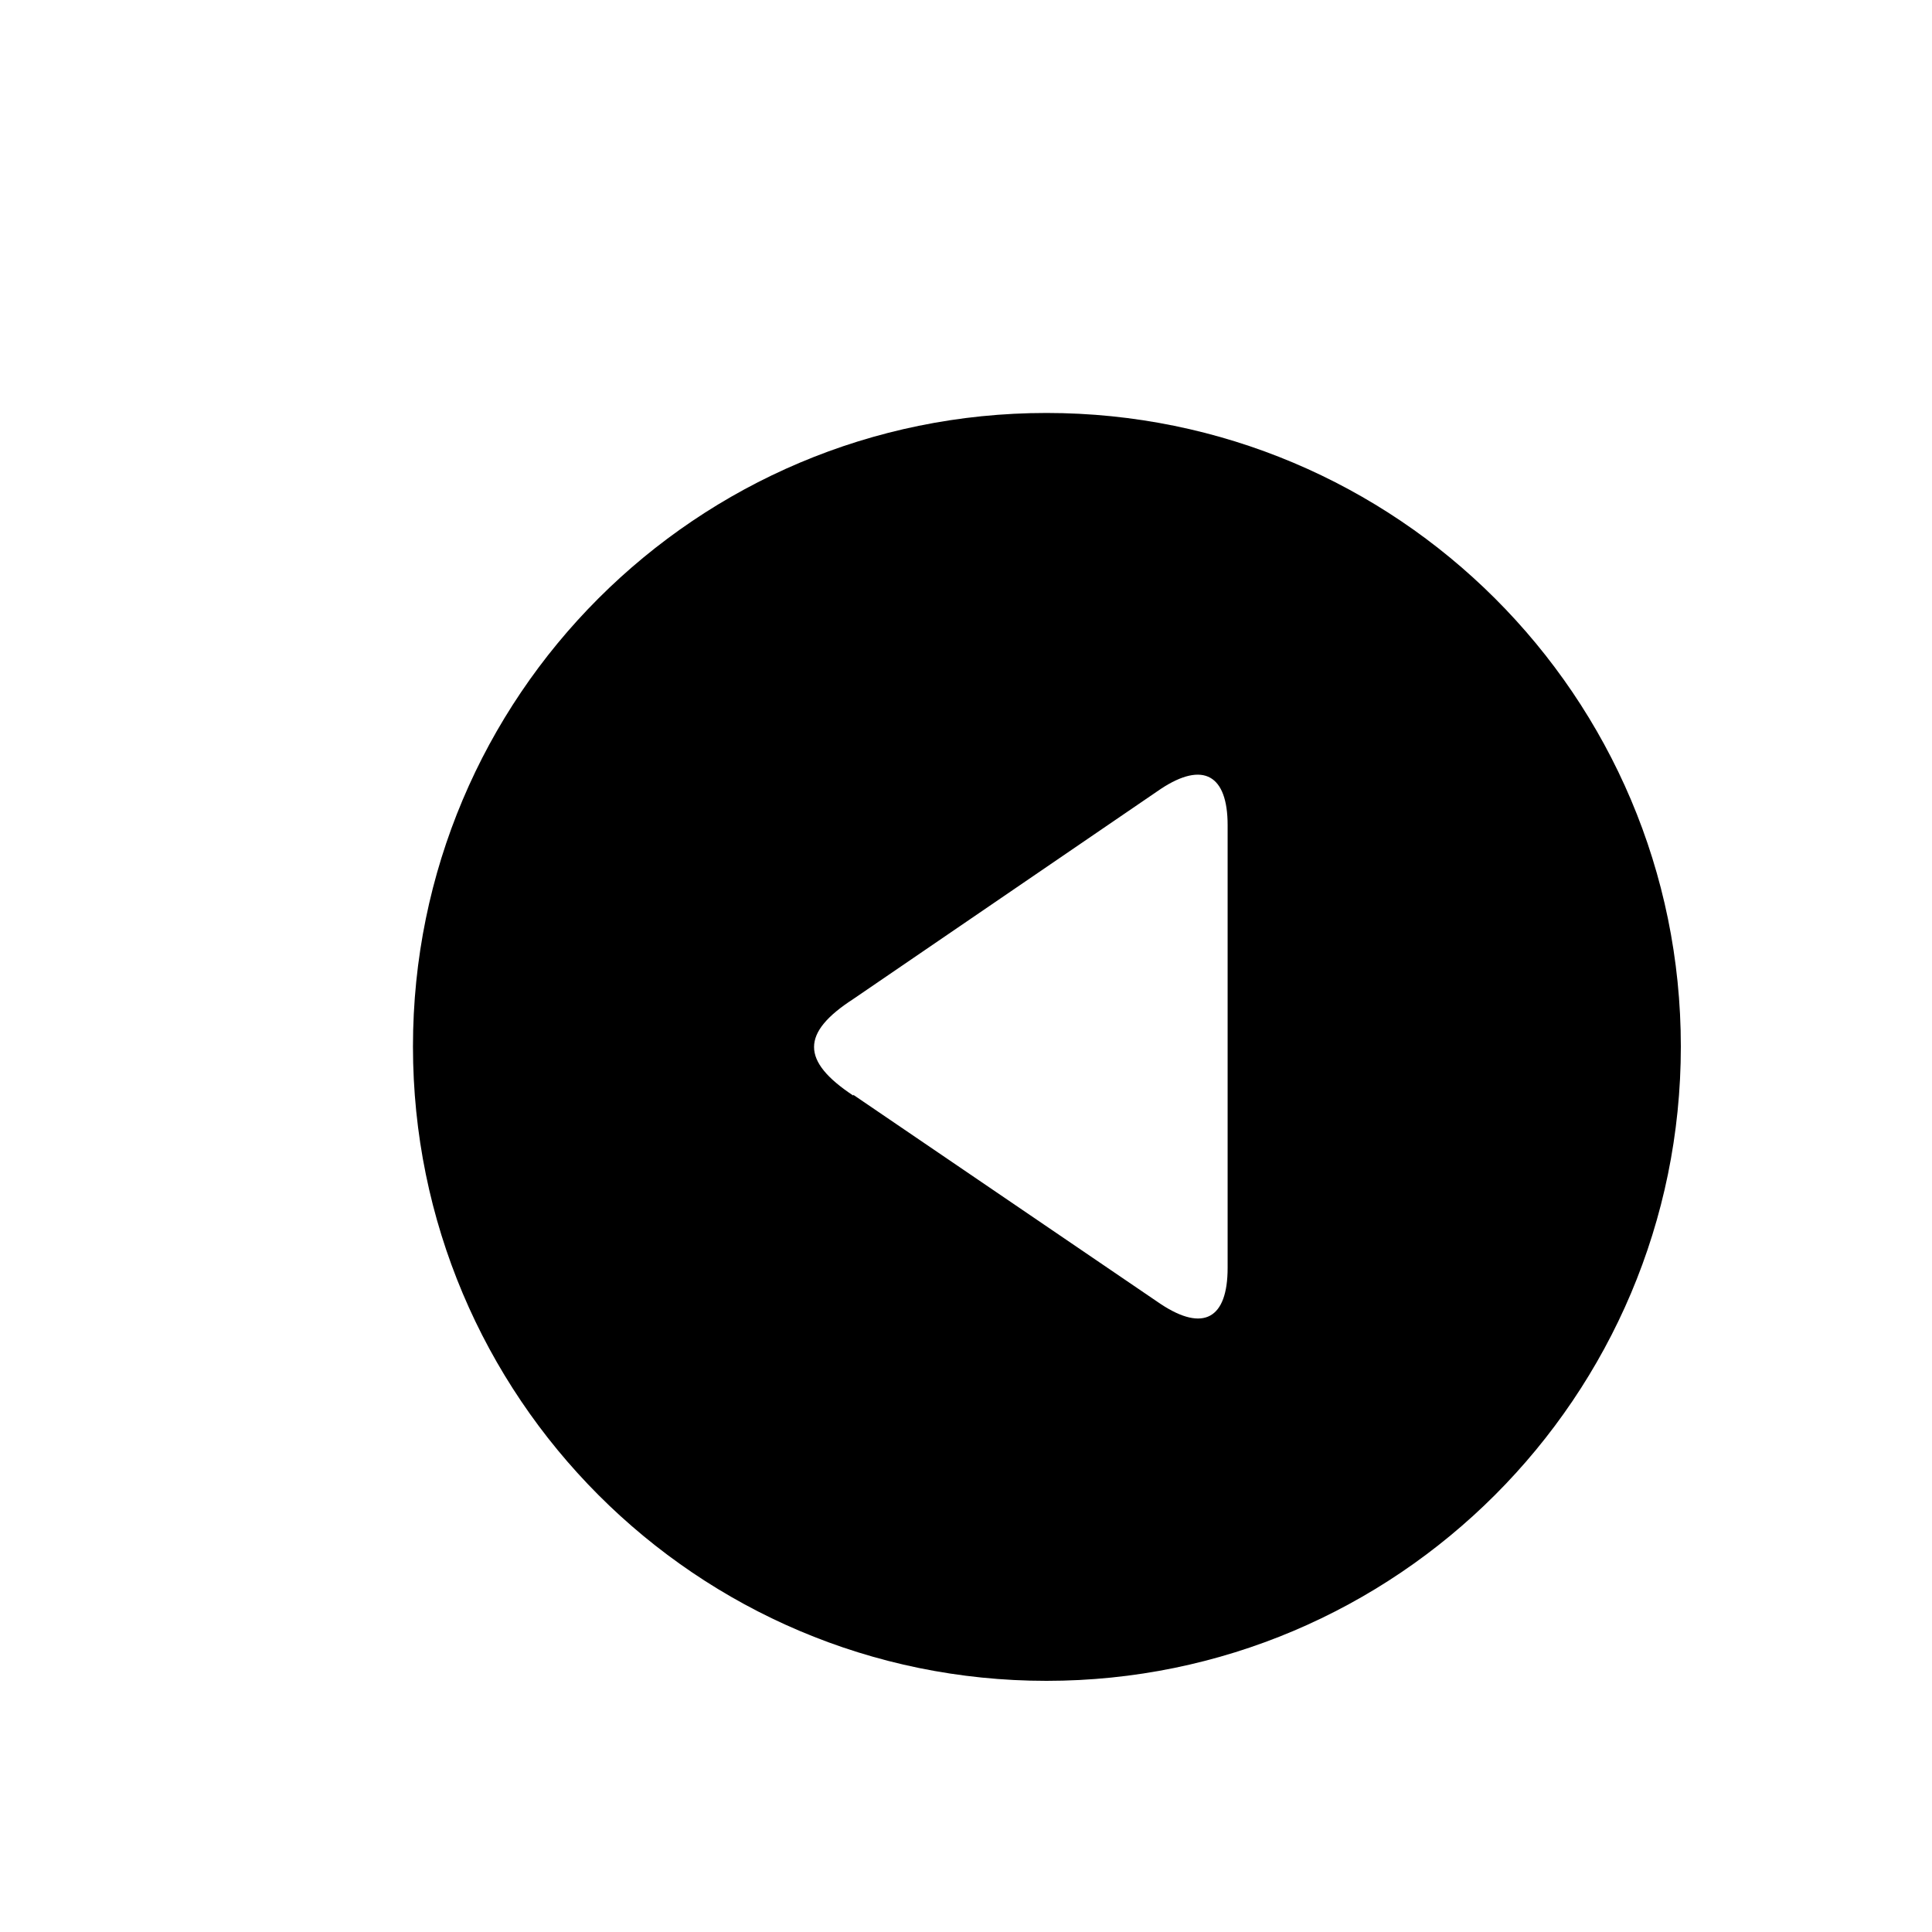
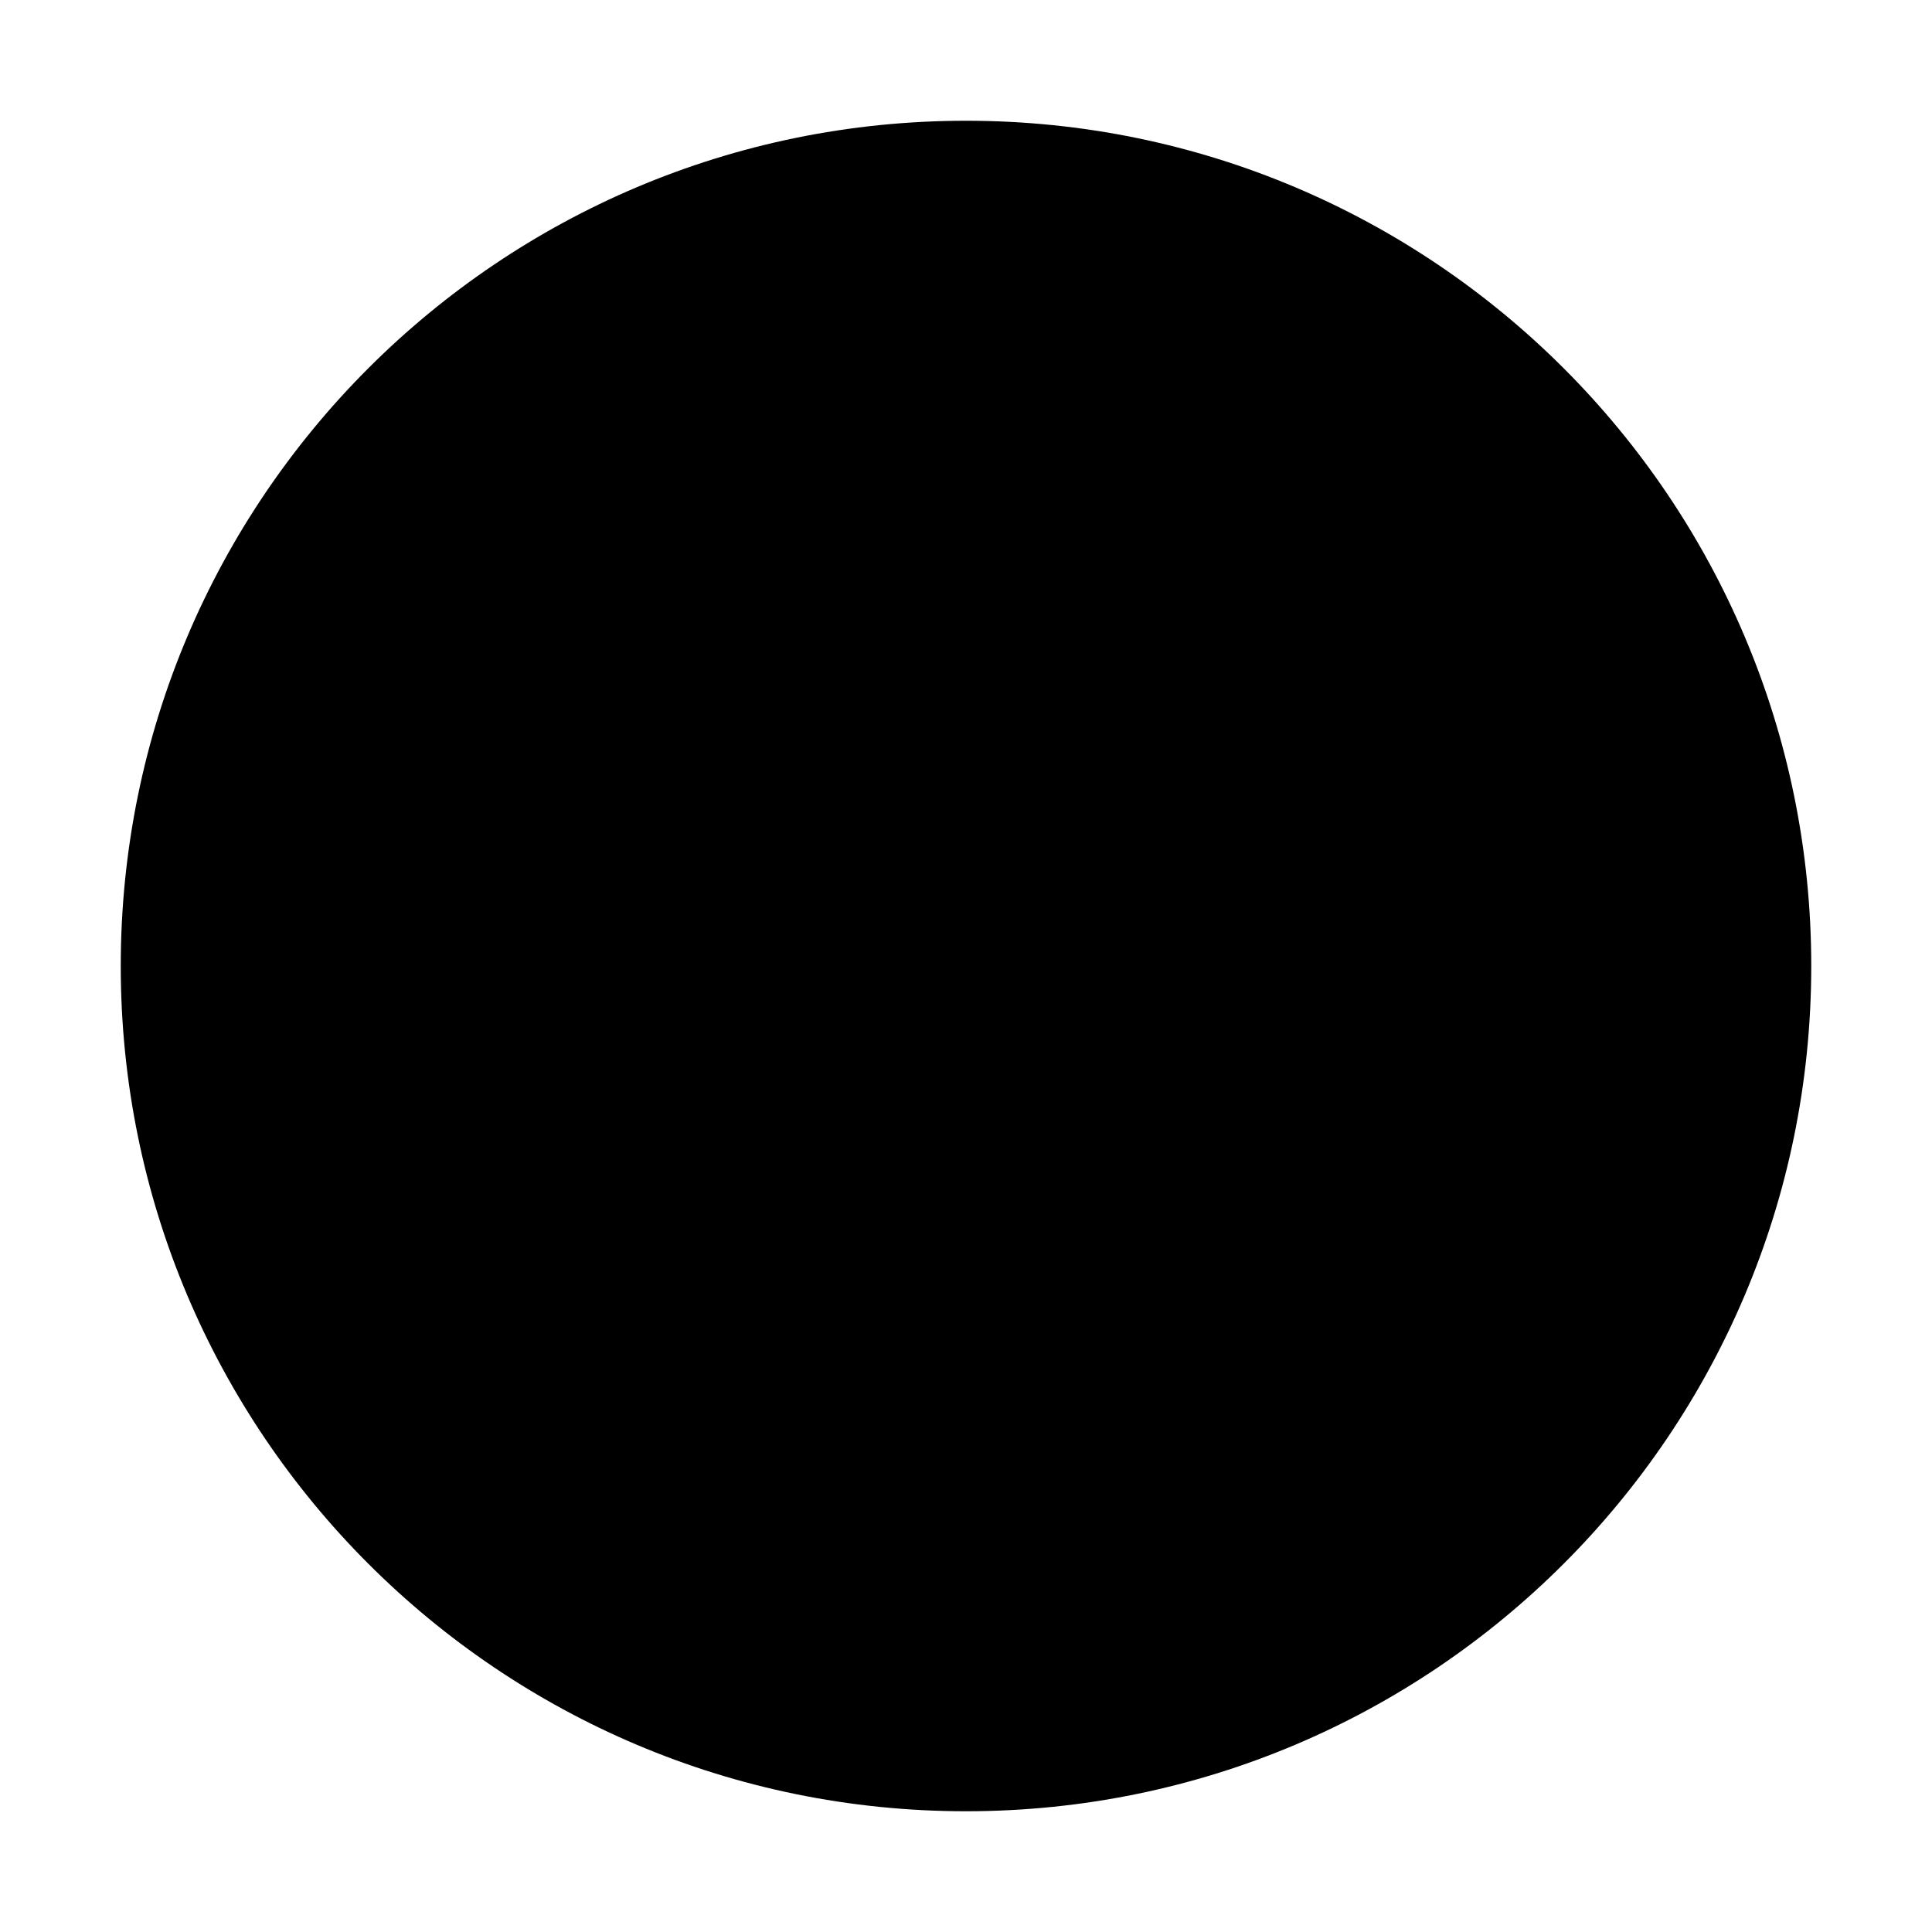
- <svg xmlns="http://www.w3.org/2000/svg" viewBox="0 0 24 24" fill="currentColor">
-   <path d="M13,5.13C17.35,5.13,20.88,8.65,20.88,13C20.88,17.35,17.35,20.88,13,20.88C8.65,20.88,5.13,17.35,5.13,13C5.13,8.65,8.65,5.13,13,5.13ZM10.6,13.6L14.42,16.2C14.95,16.55,15.25,16.38,15.25,15.75L15.25,10.25C15.25,9.63,14.95,9.45,14.42,9.8L10.6,12.41C9.95,12.83,9.95,13.18,10.6,13.61Z" />
+ <svg xmlns="http://www.w3.org/2000/svg" viewBox="0 0 24 24">
+   <path d="M12,1.5C17.8,1.5,22.5,6.2,22.5,12C22.5,17.8,17.8,22.5,12,22.5C6.2,22.5,1.5,17.8,1.5,12C1.5,6.2,6.2,1.5,12,1.5Z" fill="currentColor" />
+   <path d="M8.8,12.8L13.9,16.27C14.6,16.74,15,16.5,15,15.67L15,8.34C15,7.51,14.6,7.27,13.9,7.74L8.8,11.21C7.93,11.78,7.93,12.24,8.8,12.81Z" fill="currentColor" />
</svg>
